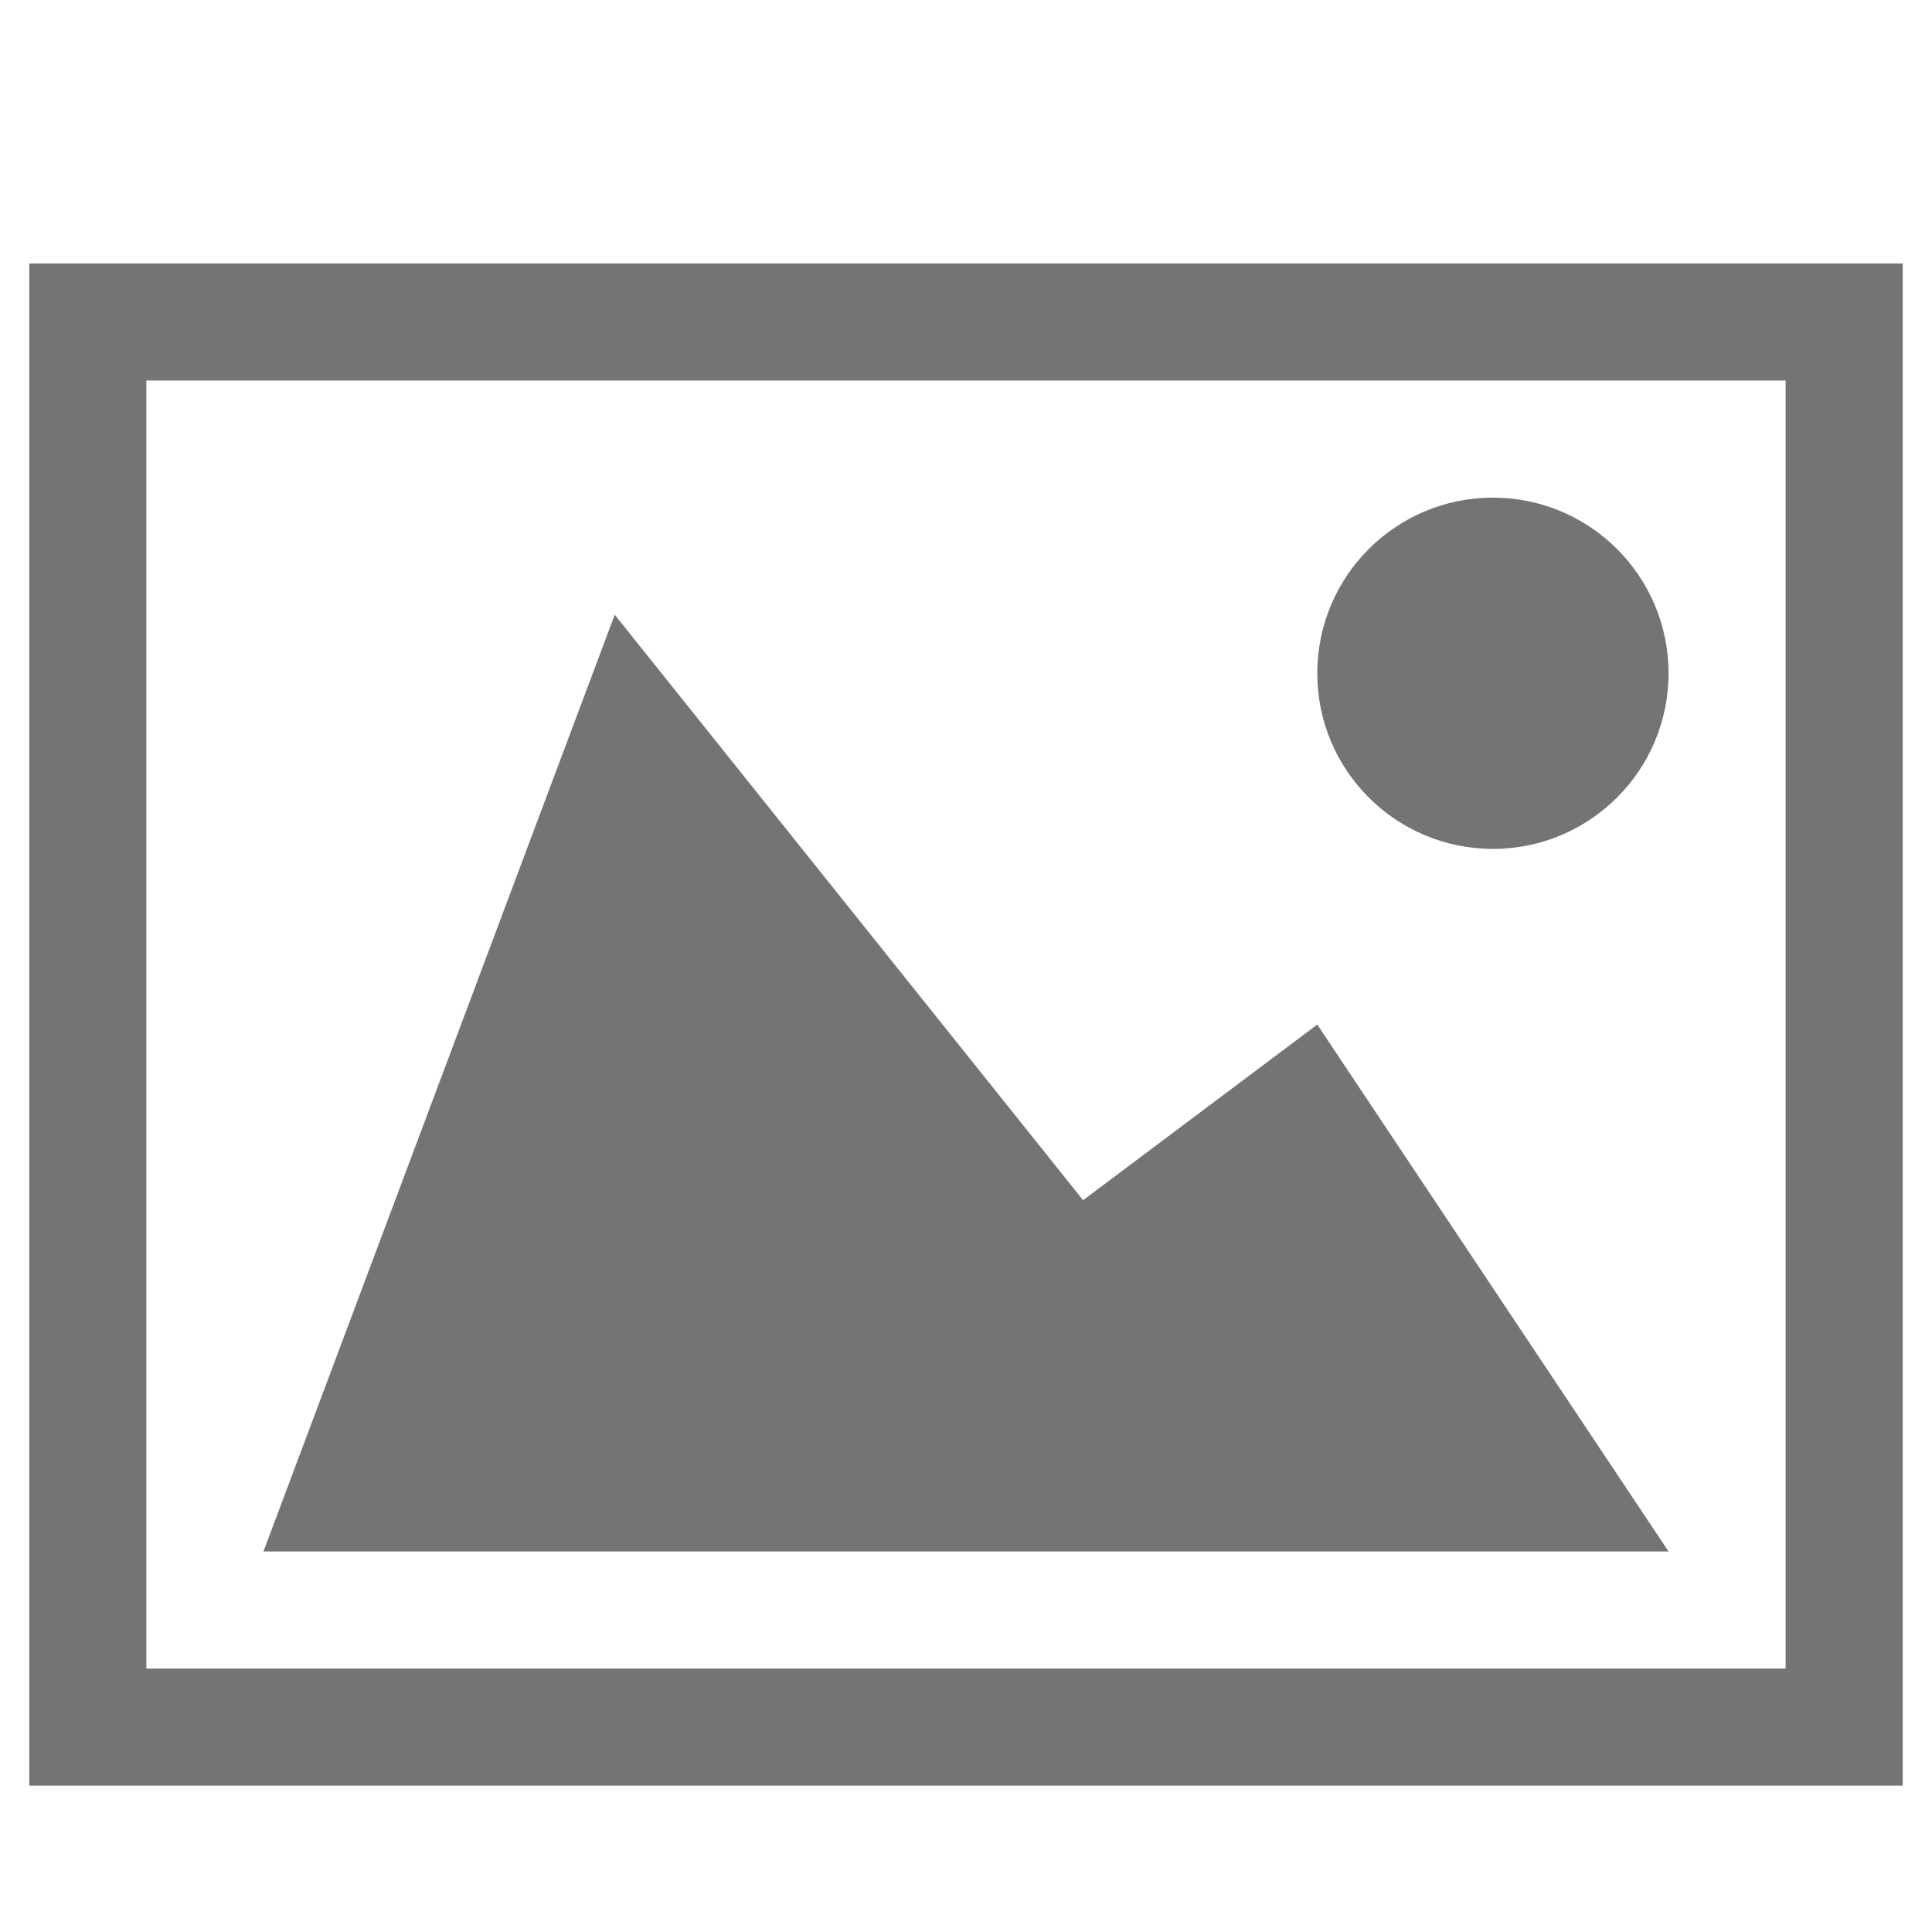
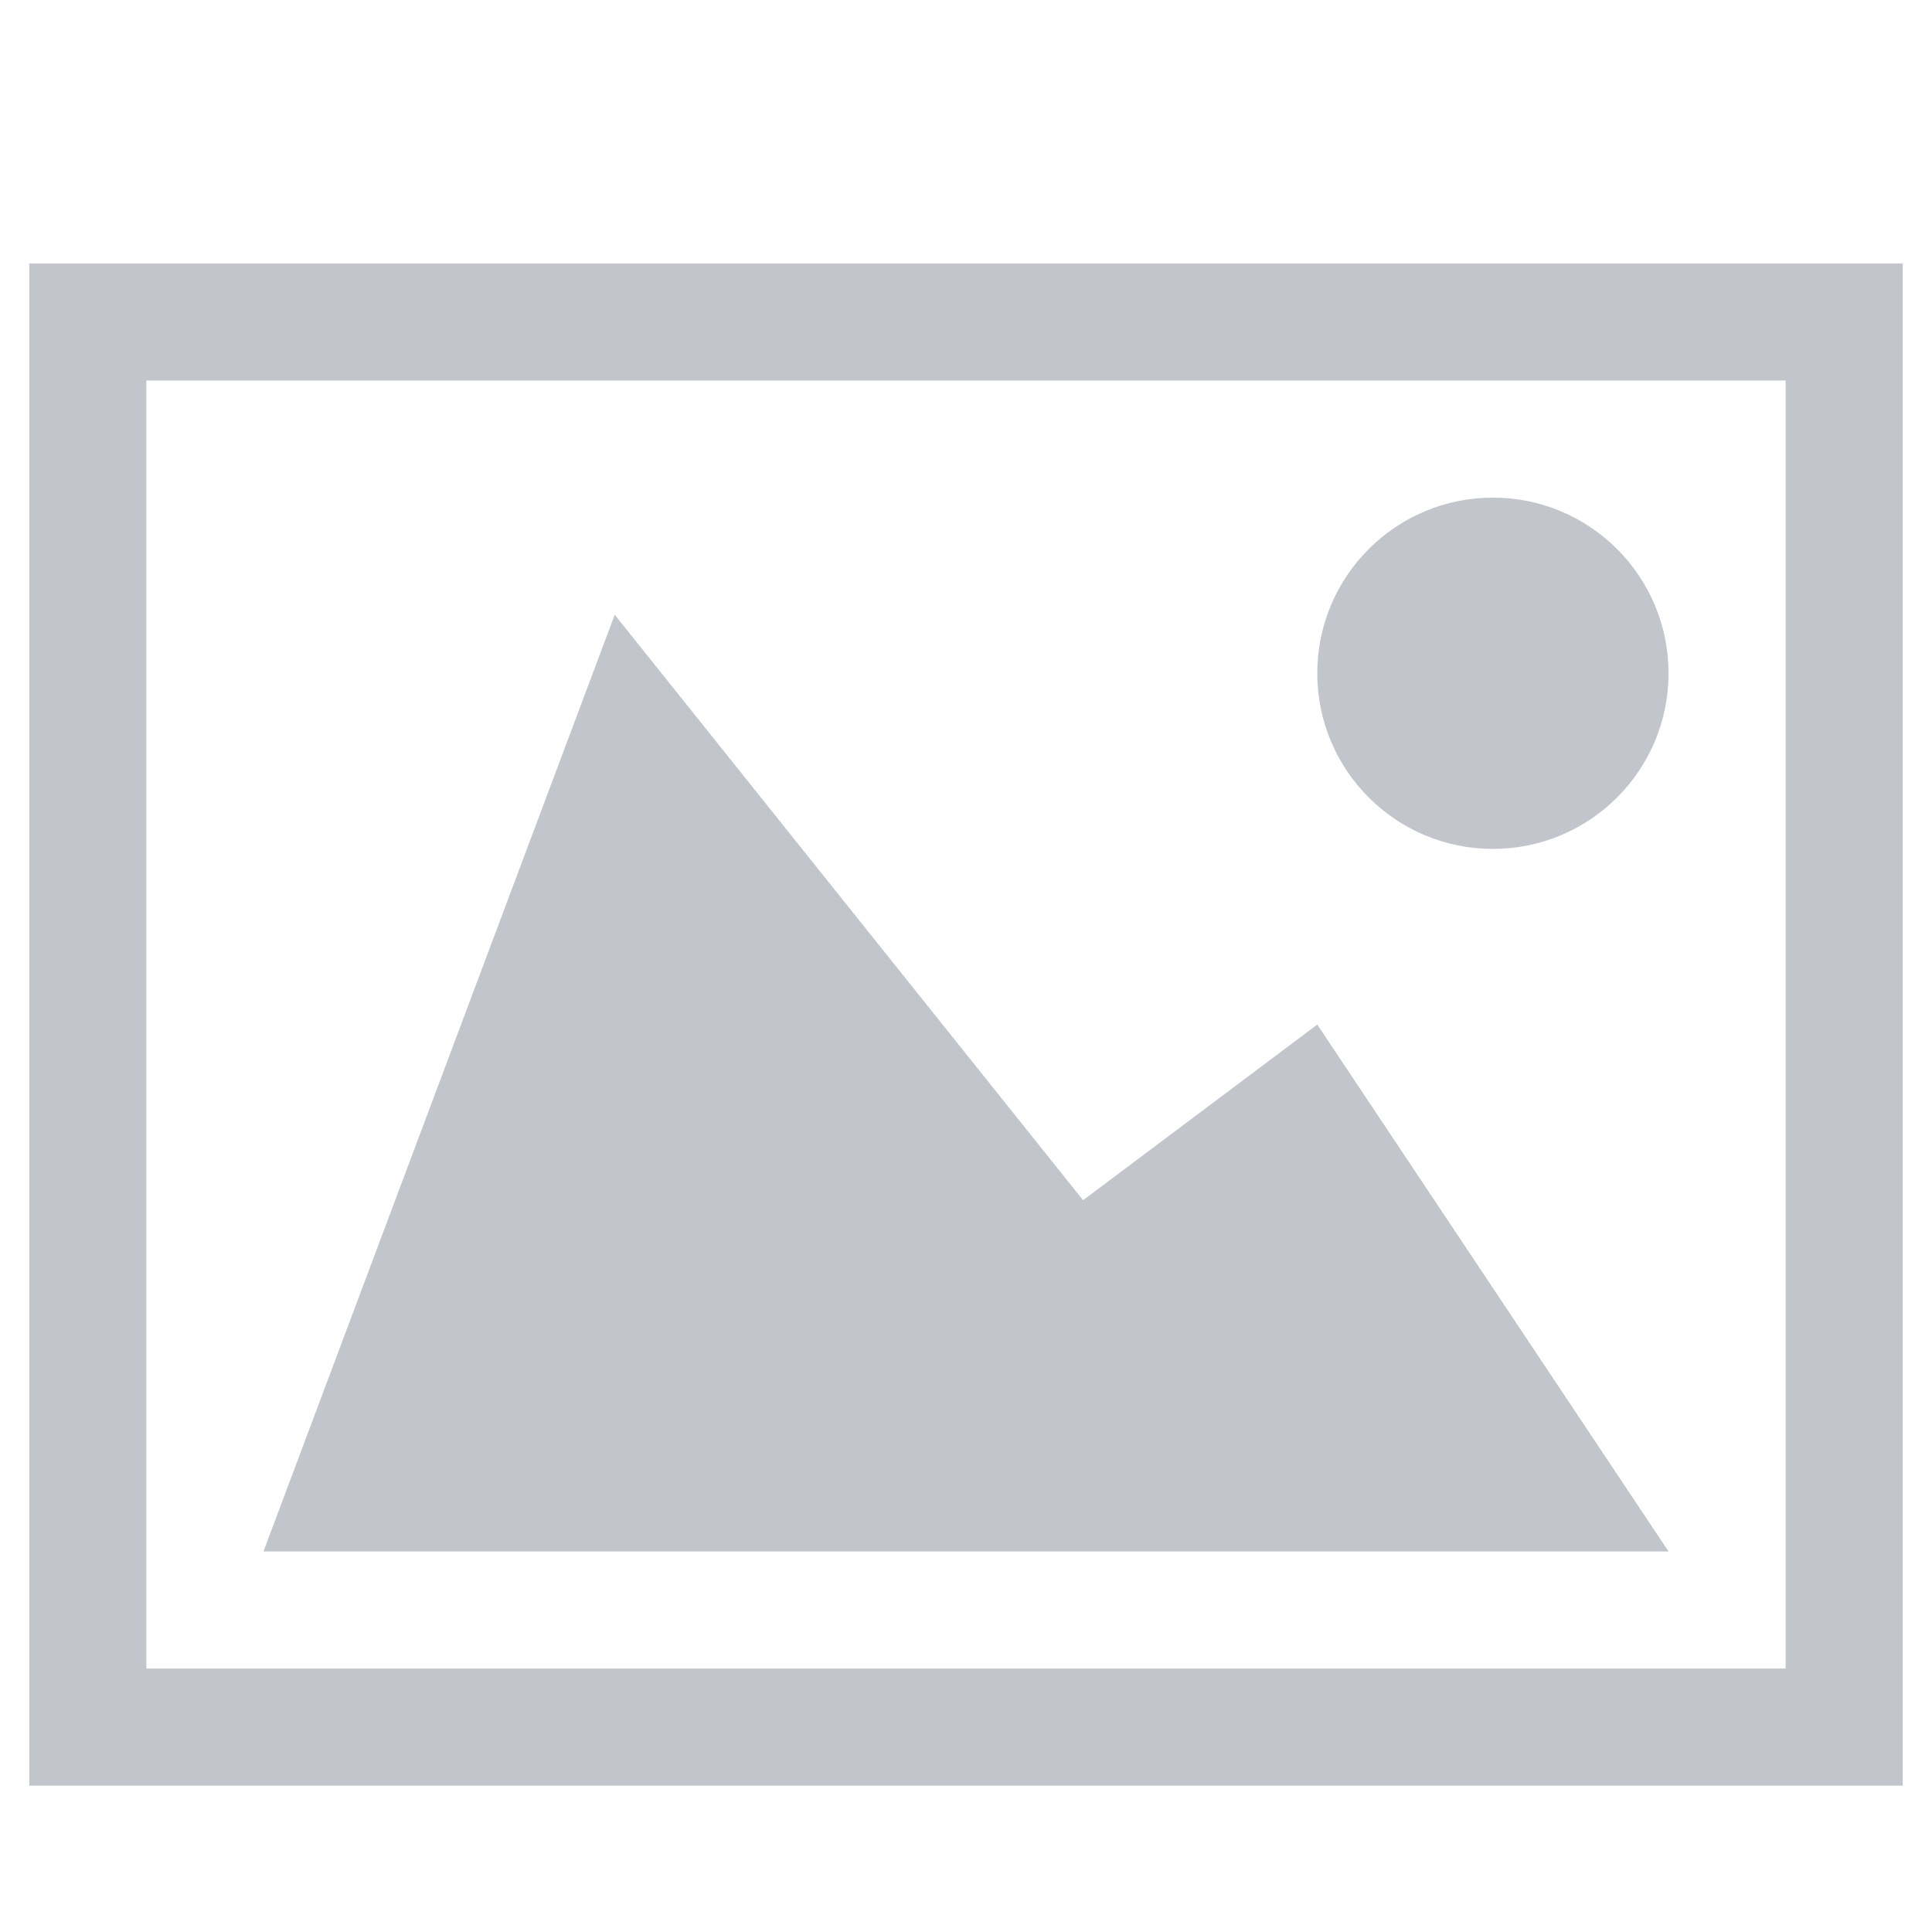
- <svg xmlns="http://www.w3.org/2000/svg" t="1488294431269" class="icon" fill="rgba(116,116,116,1)" viewBox="0 0 1024 1024" version="1.1" p-id="37310" width="200" height="200">
+ <svg xmlns="http://www.w3.org/2000/svg" t="1488294431269" class="icon" fill="#c2c6cc" viewBox="0 0 1024 1024" version="1.1" p-id="37310" width="200" height="200">
  <defs>
    <style type="text/css" />
  </defs>
  <path d="M15.515 15.515 15.515 15.515 15.515 15.515Z" p-id="37311" />
  <path d="M15.515 139.636l0 806.788 992.97 0 0-806.788-992.97 0zM946.424 884.364l-868.848 0 0-682.667 868.848 0 0 682.667zM698.182 356.848c0-51.417 41.674-93.091 93.091-93.091s93.091 41.674 93.091 93.091c0 51.417-41.674 93.091-93.091 93.091s-93.091-41.674-93.091-93.091zM884.364 822.303l-744.727 0 186.182-496.485 248.242 310.303 124.121-93.091z" p-id="37312" />
</svg>
